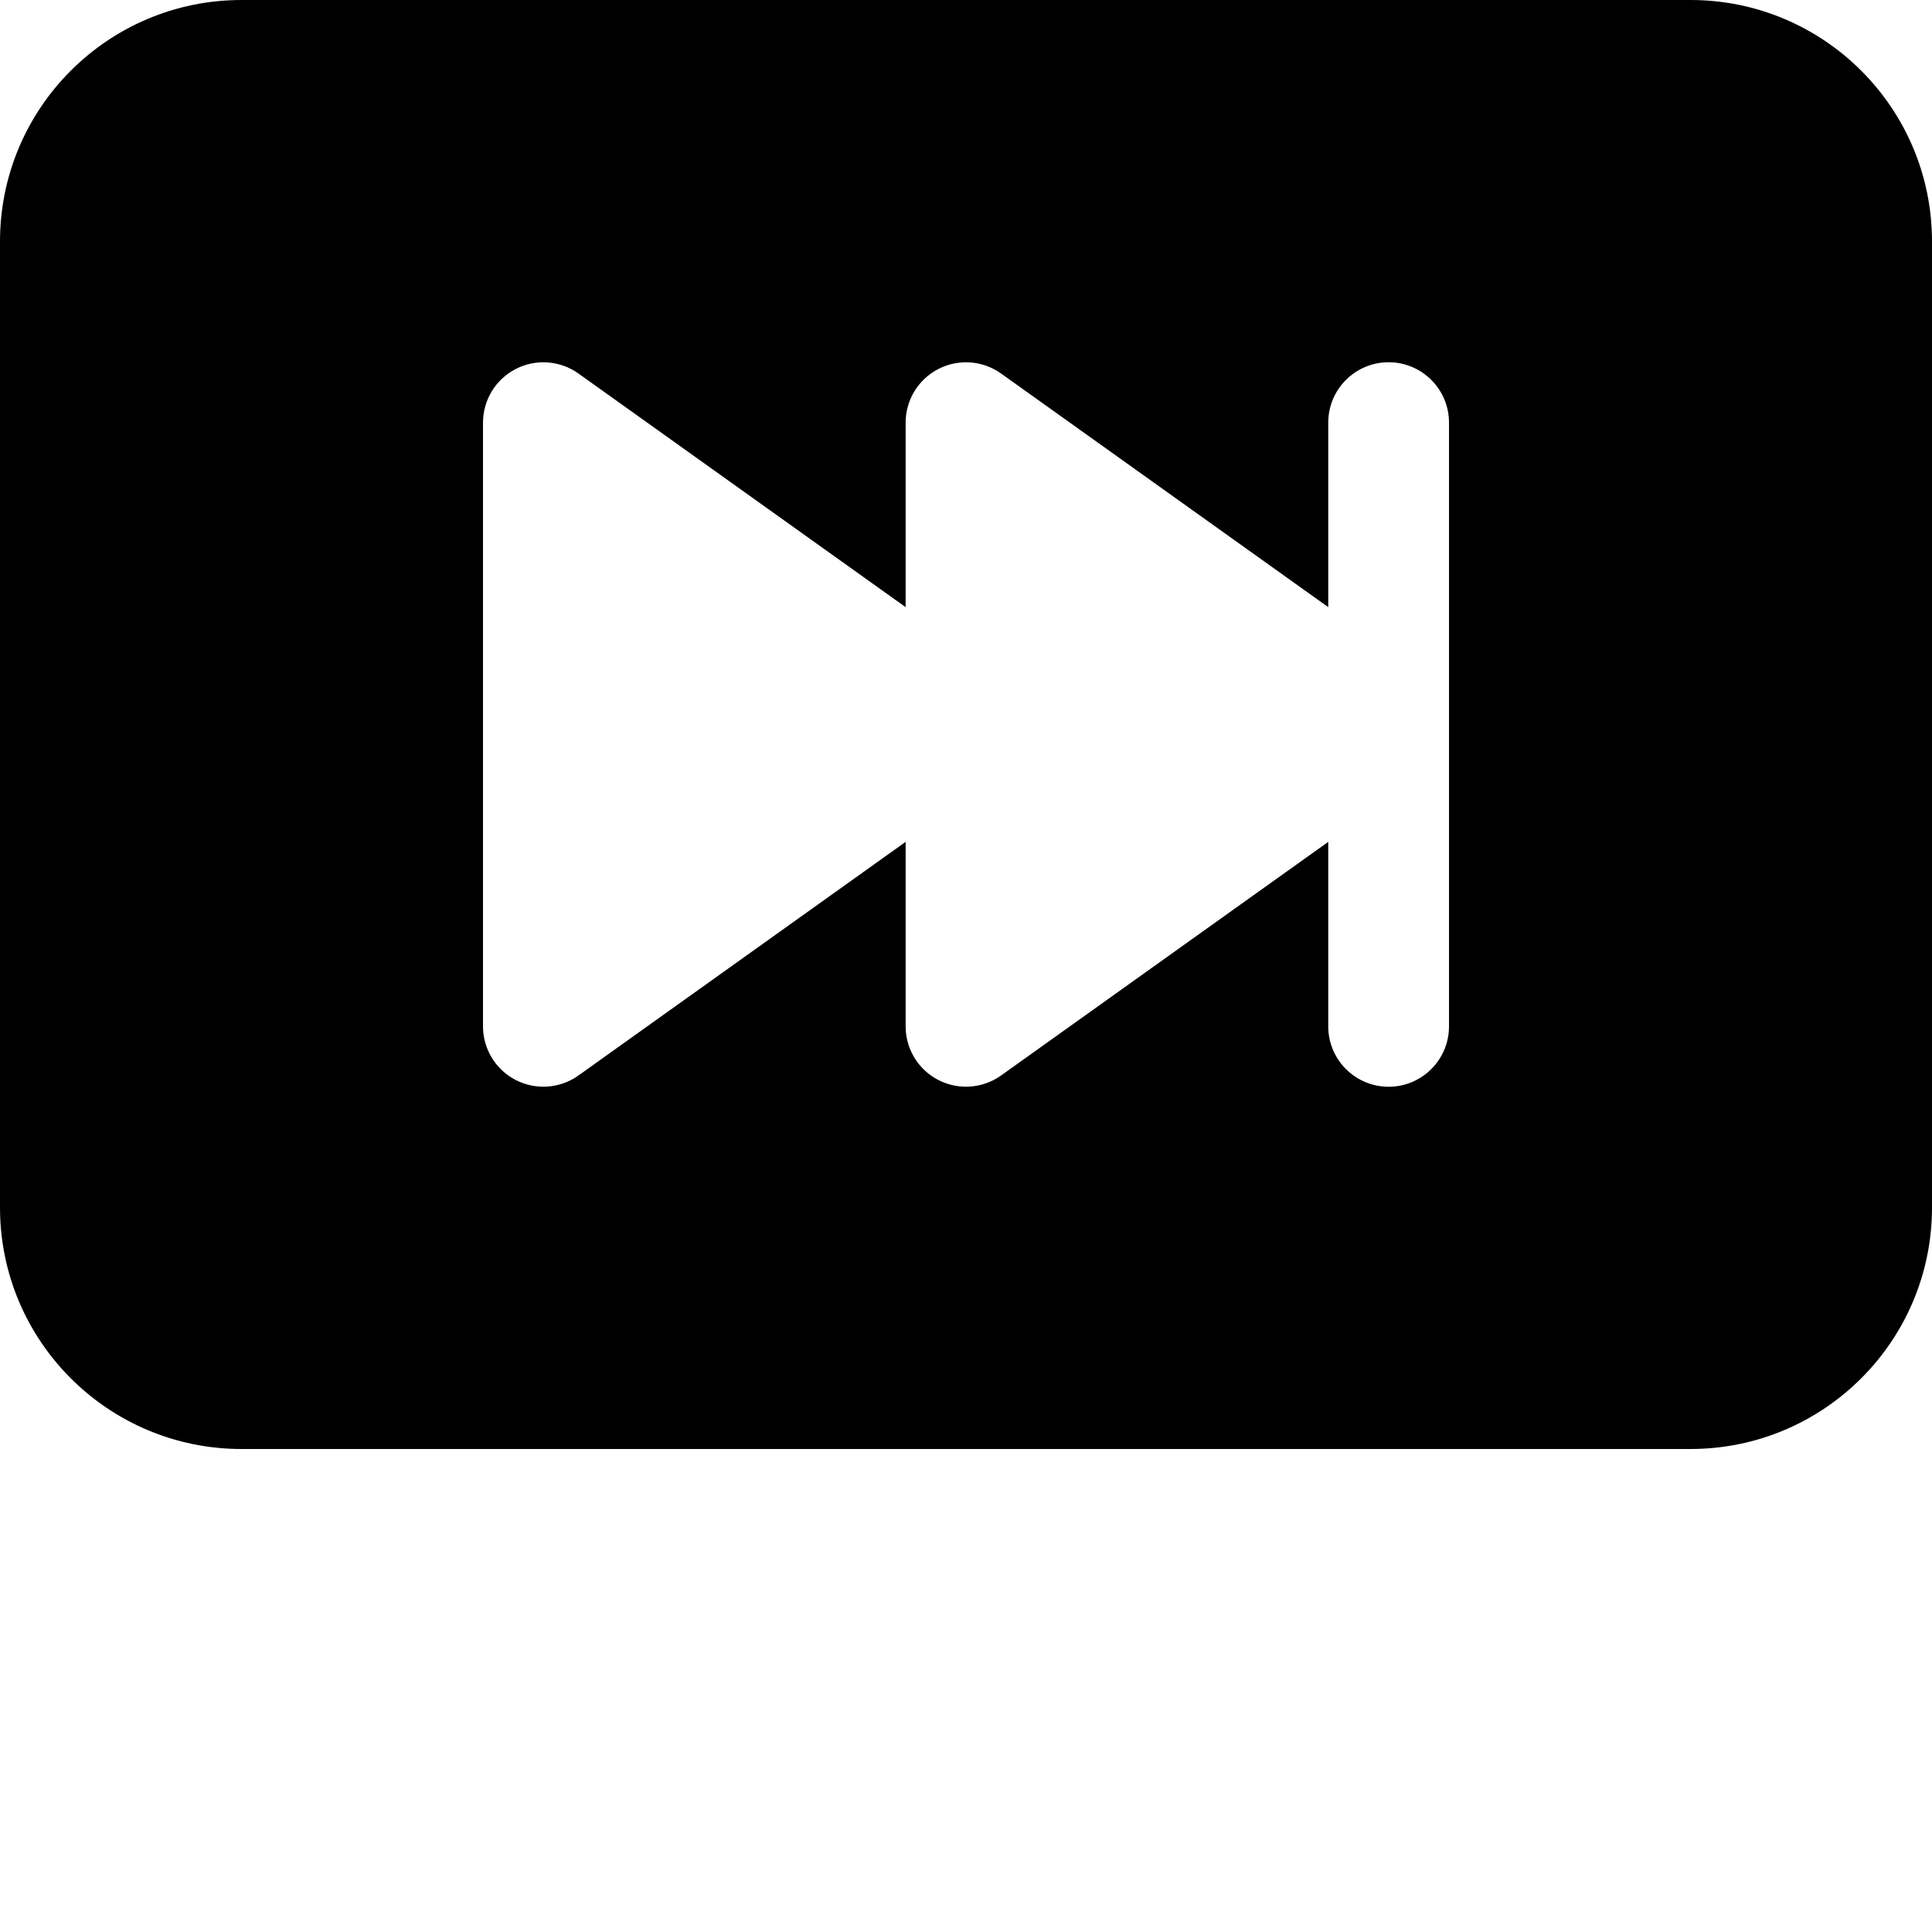
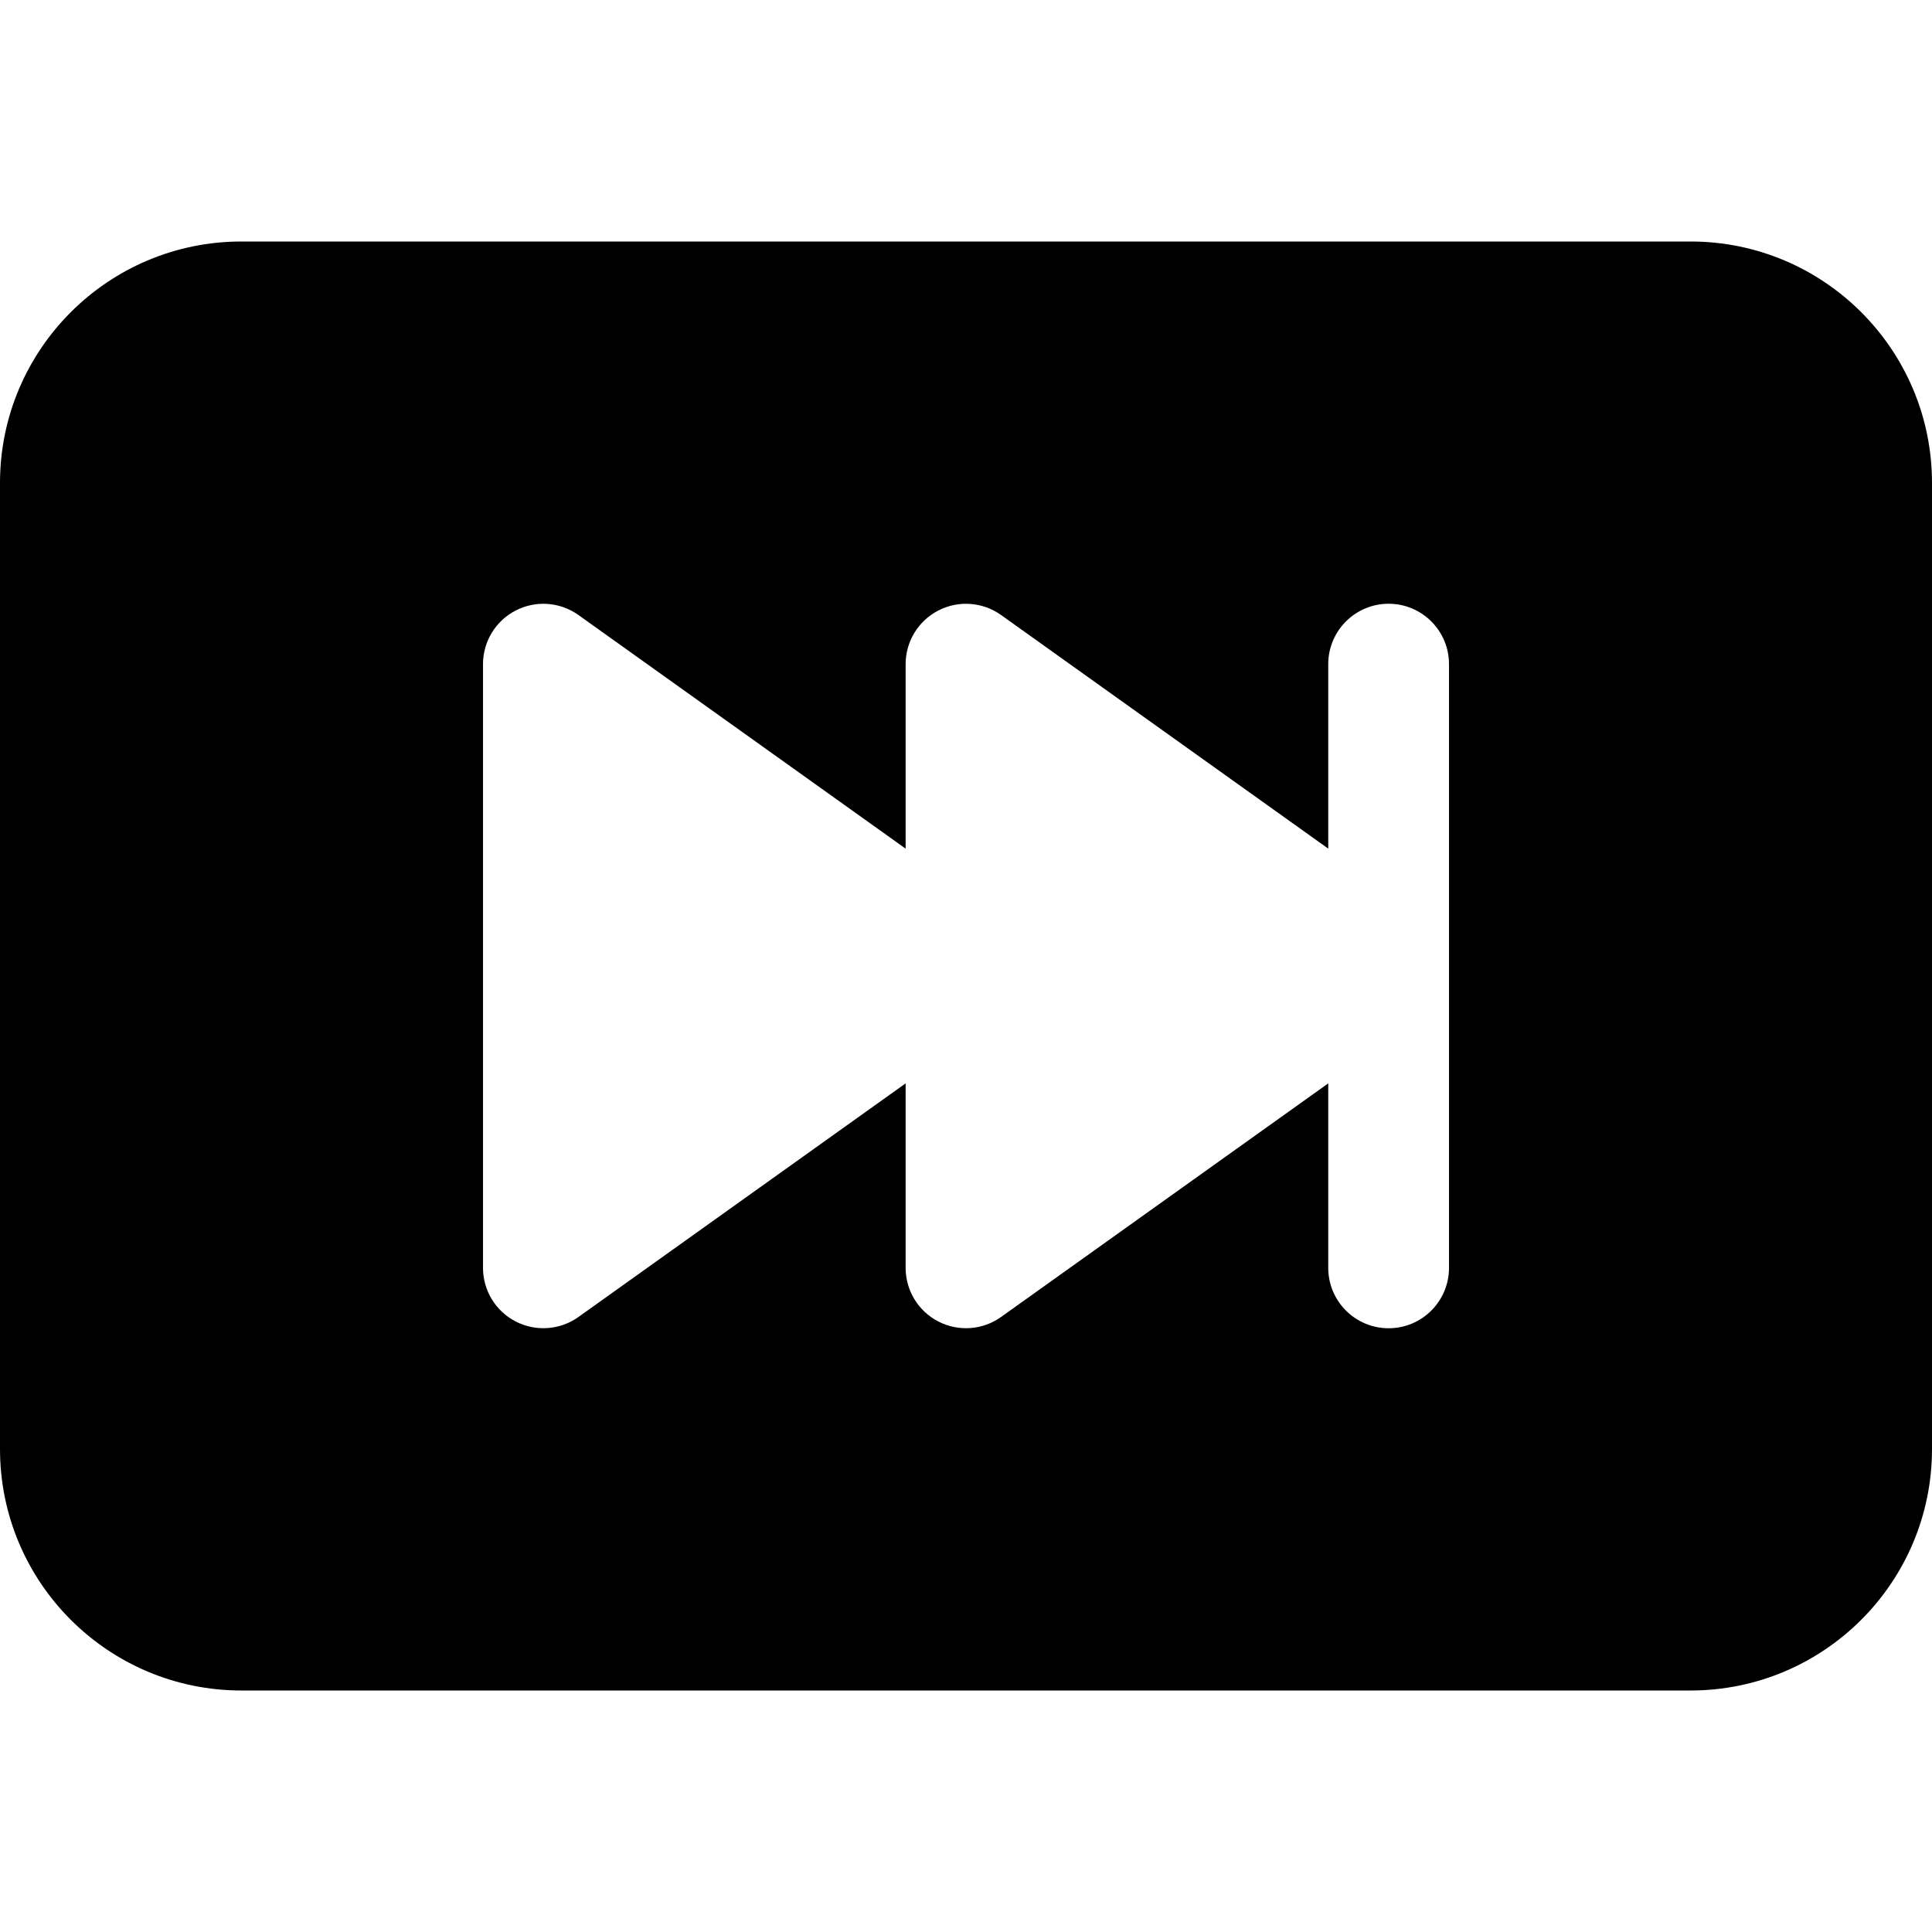
<svg xmlns="http://www.w3.org/2000/svg" width="16" height="16" fill="currentColor" class="bi bi-skip-forward-btn-fill" viewBox="0 0 16 16">
-   <path d="M0 10V2a2 2 0 0 1 2-2h12a2 2 0 0 1 2 2v8a2 2 0 0 1-2 2H2a2 2 0 0 1-2-2zm4.79-6.907A.5.5 0 0 0 4 3.5v5a.5.5 0 0 0 .79.407L7.5 6.972V8.5a.5.5 0 0 0 .79.407L11 6.972V8.5a.5.5 0 0 0 1 0v-5a.5.5 0 0 0-1 0v1.528L8.29 3.093a.5.5 0 0 0-.79.407v1.528L4.79 3.093z" />
+   <path d="M0 12V4a2 2 0 0 1 2-2h12a2 2 0 0 1 2 2v8a2 2 0 0 1-2 2H2a2 2 0 0 1-2-2Zm4.79-6.907A.5.5 0 0 0 4 5.5v5a.5.5 0 0 0 .79.407L7.5 8.972V10.5a.5.5 0 0 0 .79.407L11 8.972V10.5a.5.5 0 0 0 1 0v-5a.5.5 0 0 0-1 0v1.528L8.29 5.093a.5.5 0 0 0-.79.407v1.528L4.79 5.093Z" />
</svg>
